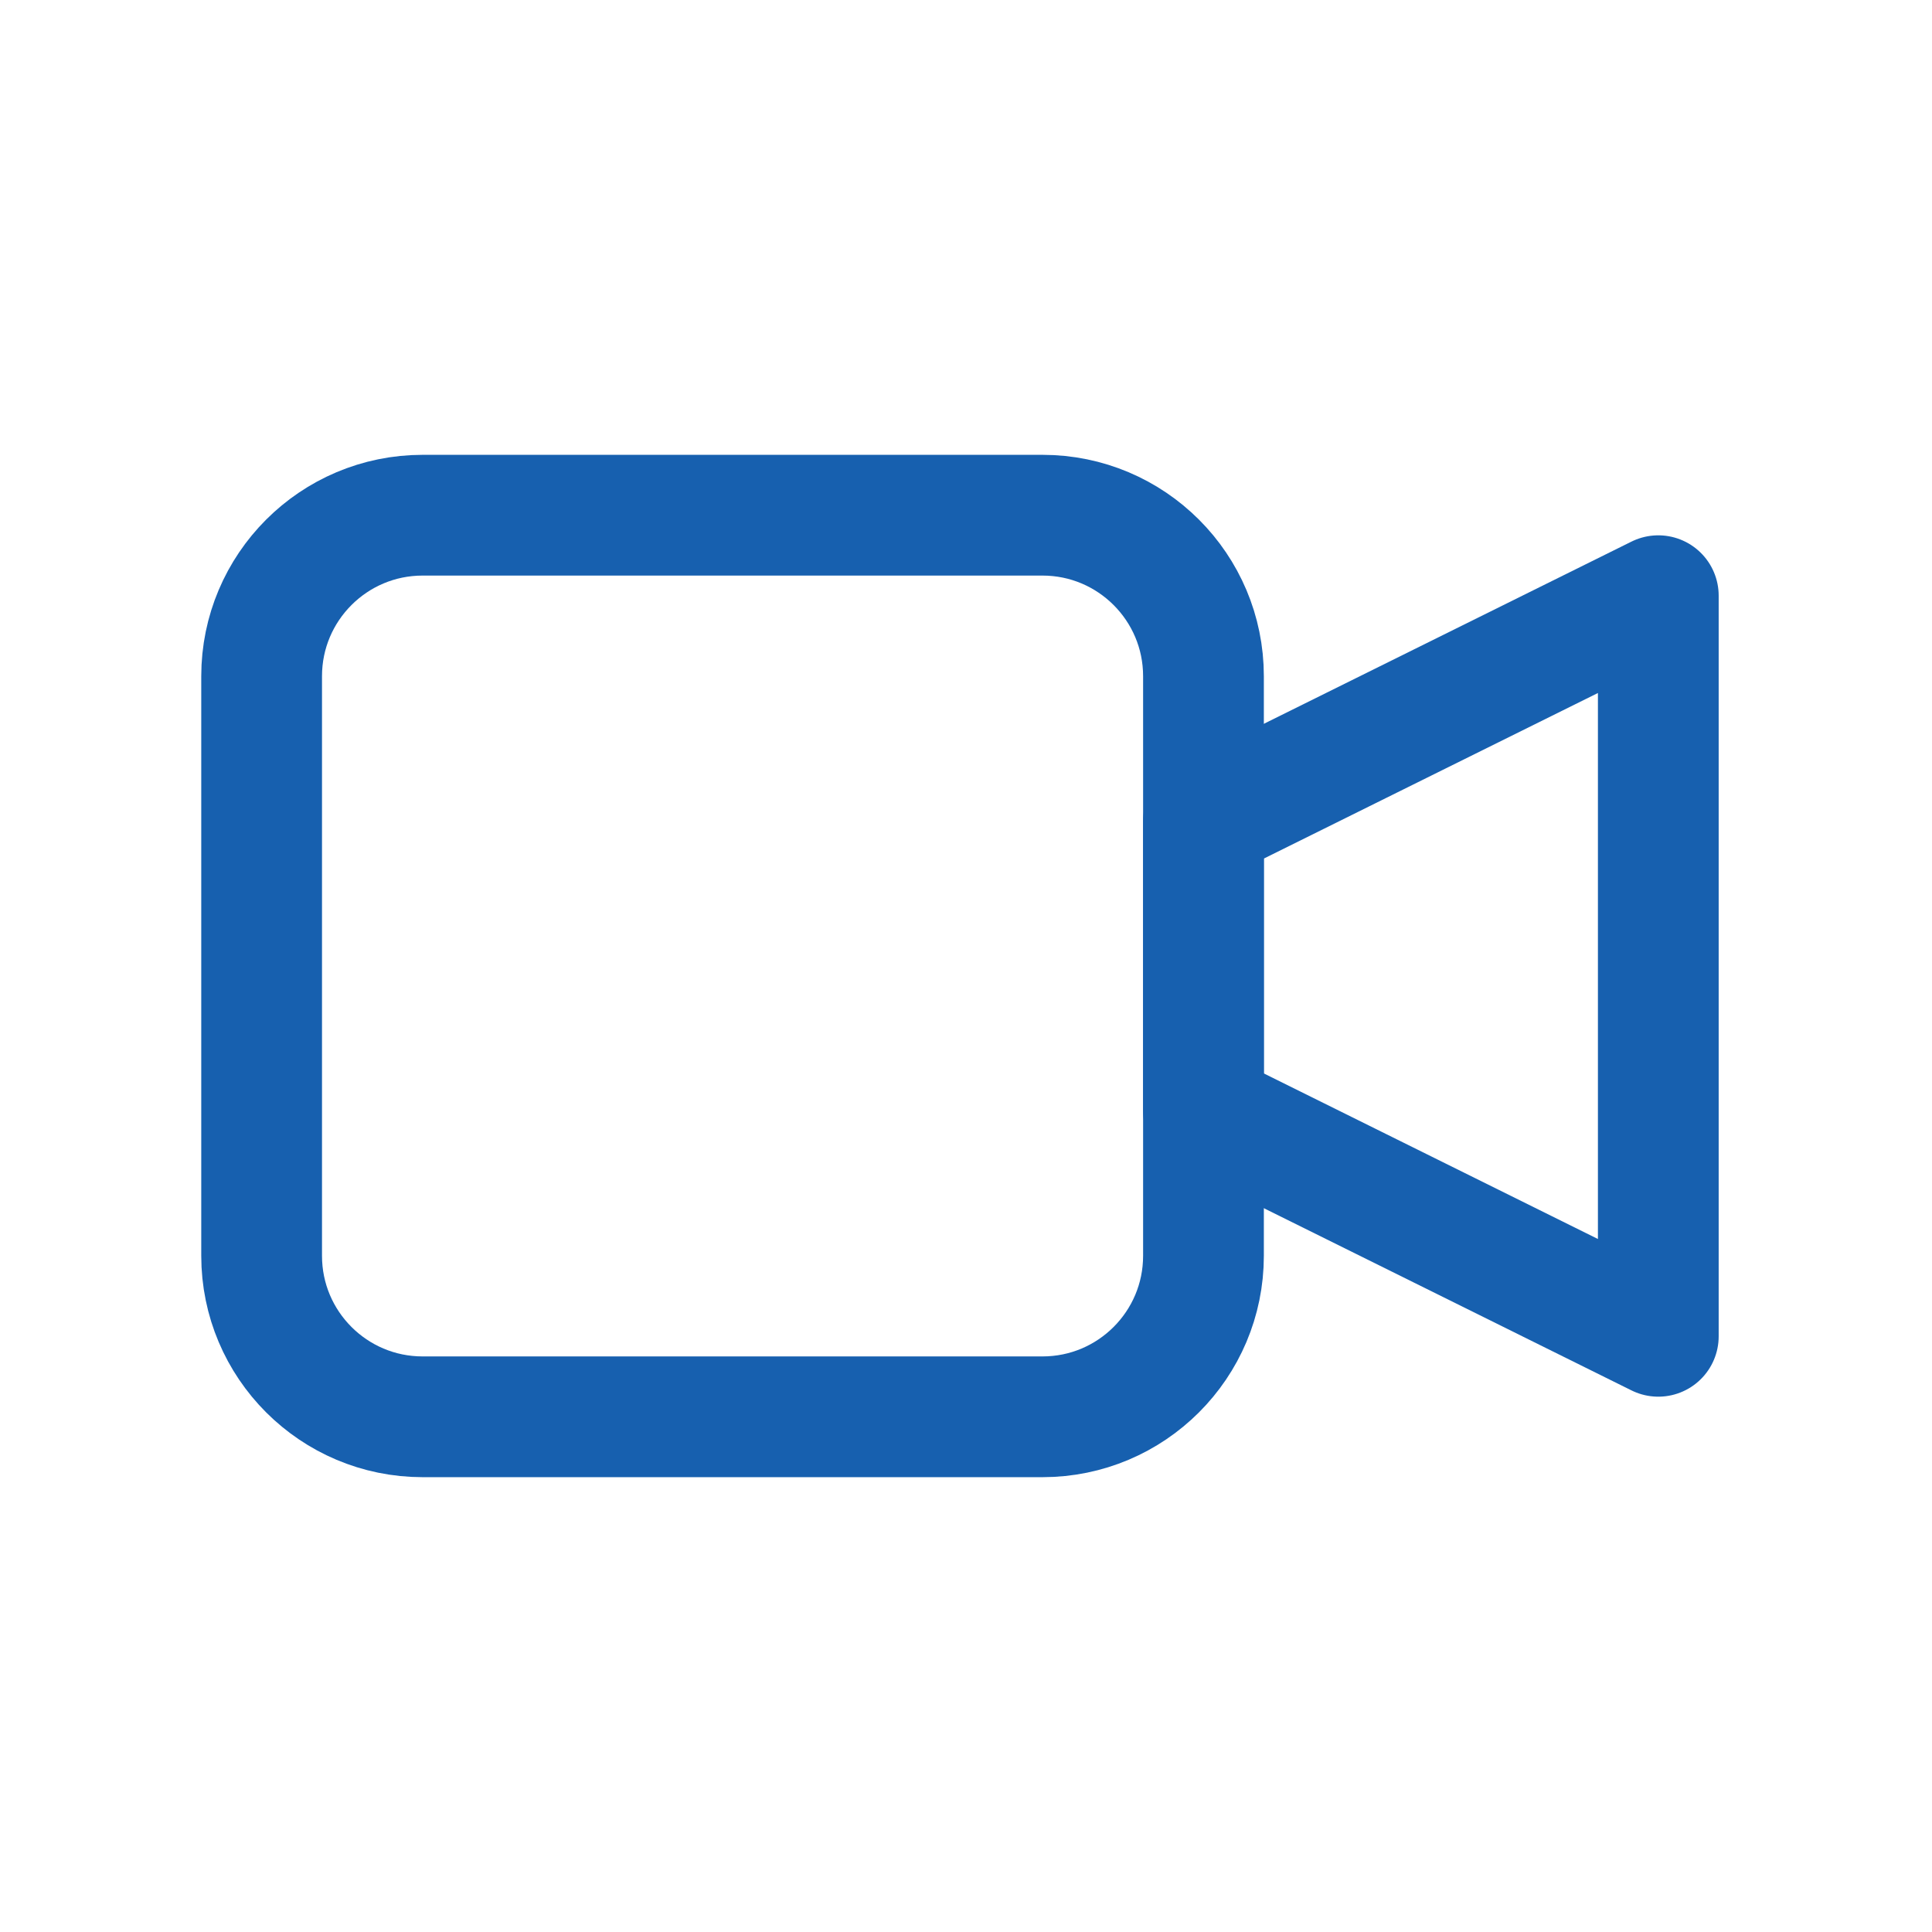
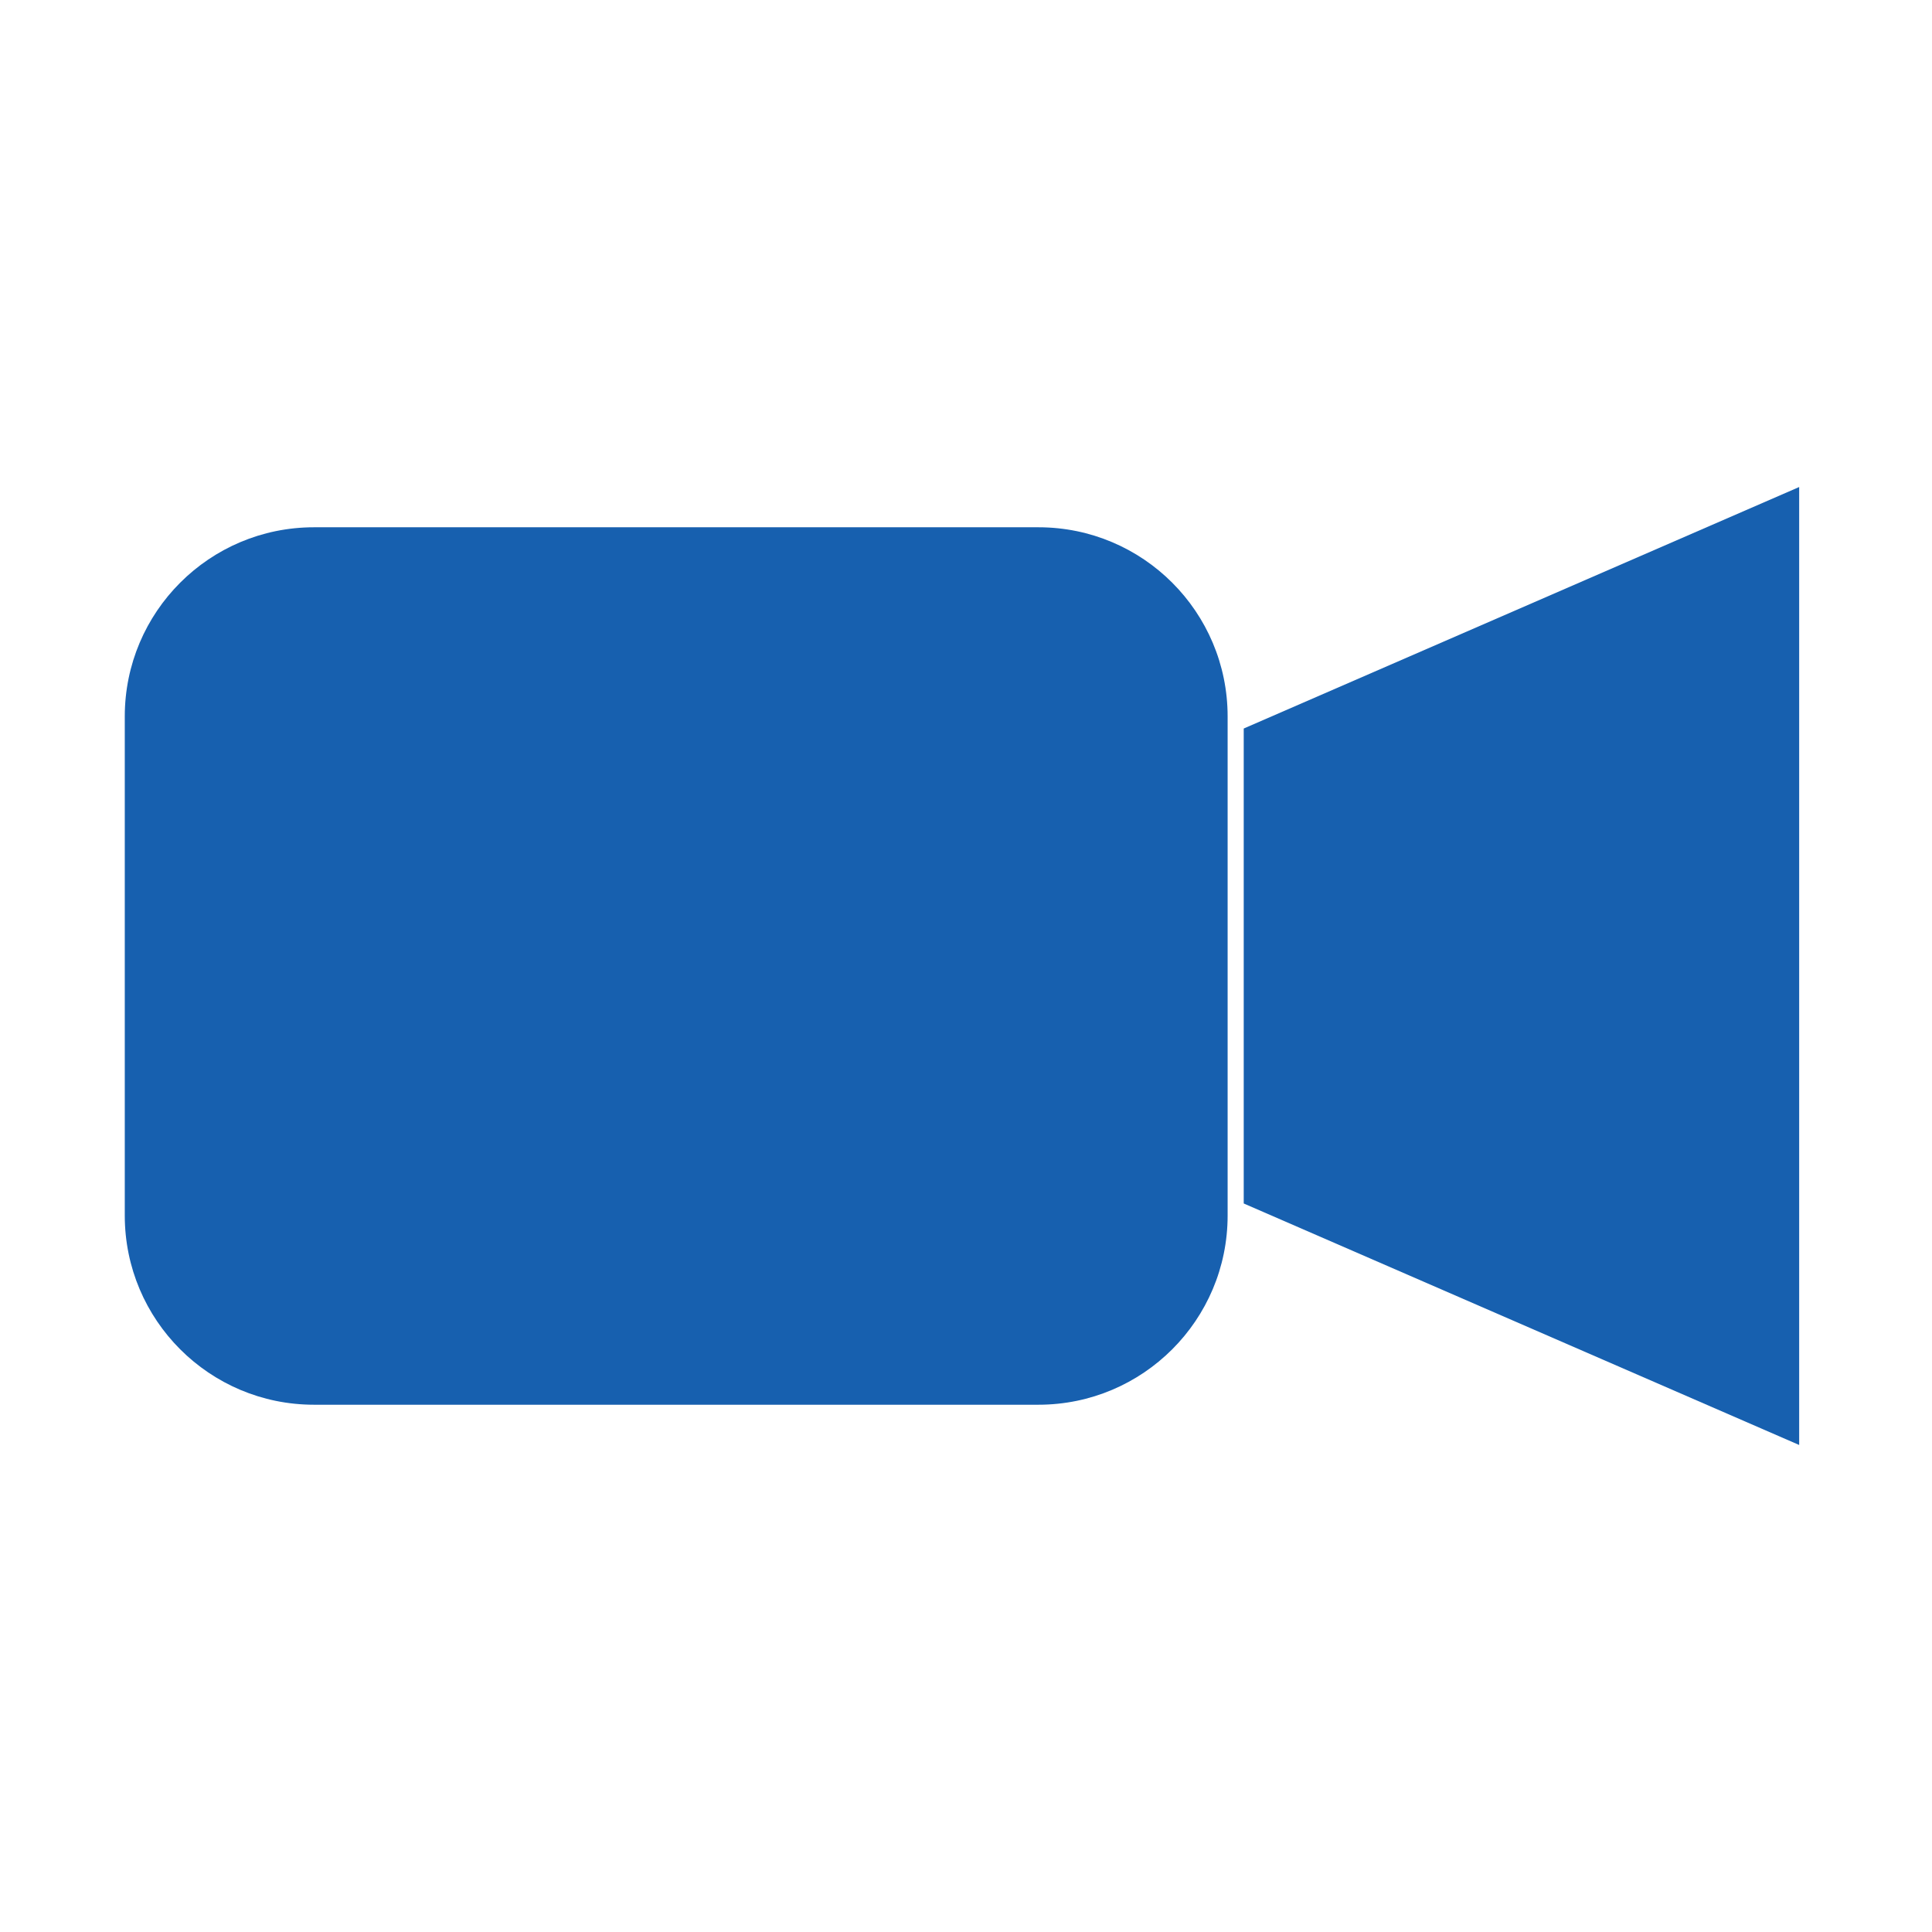
<svg xmlns="http://www.w3.org/2000/svg" width="24" height="24" viewBox="0 0 24 24" fill="none" aria-hidden="true" focusable="false">
-   <g stroke="#1760af" stroke-width="1.5" stroke-linecap="round" stroke-linejoin="round">
-     <rect x="3.25" y="6.4" width="11.7" height="11.2" rx="2" />
-     <path d="M14.95 10.2 20.6 7.4v9.2l-5.65-2.8Z" />
+   <g fill="#1760af">
+     <rect x="1.55" y="6.55" width="13.7" height="10.9" rx="2.35" />
+     <path d="M15.45 9.05 22.35 6.05v11.9l-6.9-3Z" />
  </g>
</svg>
